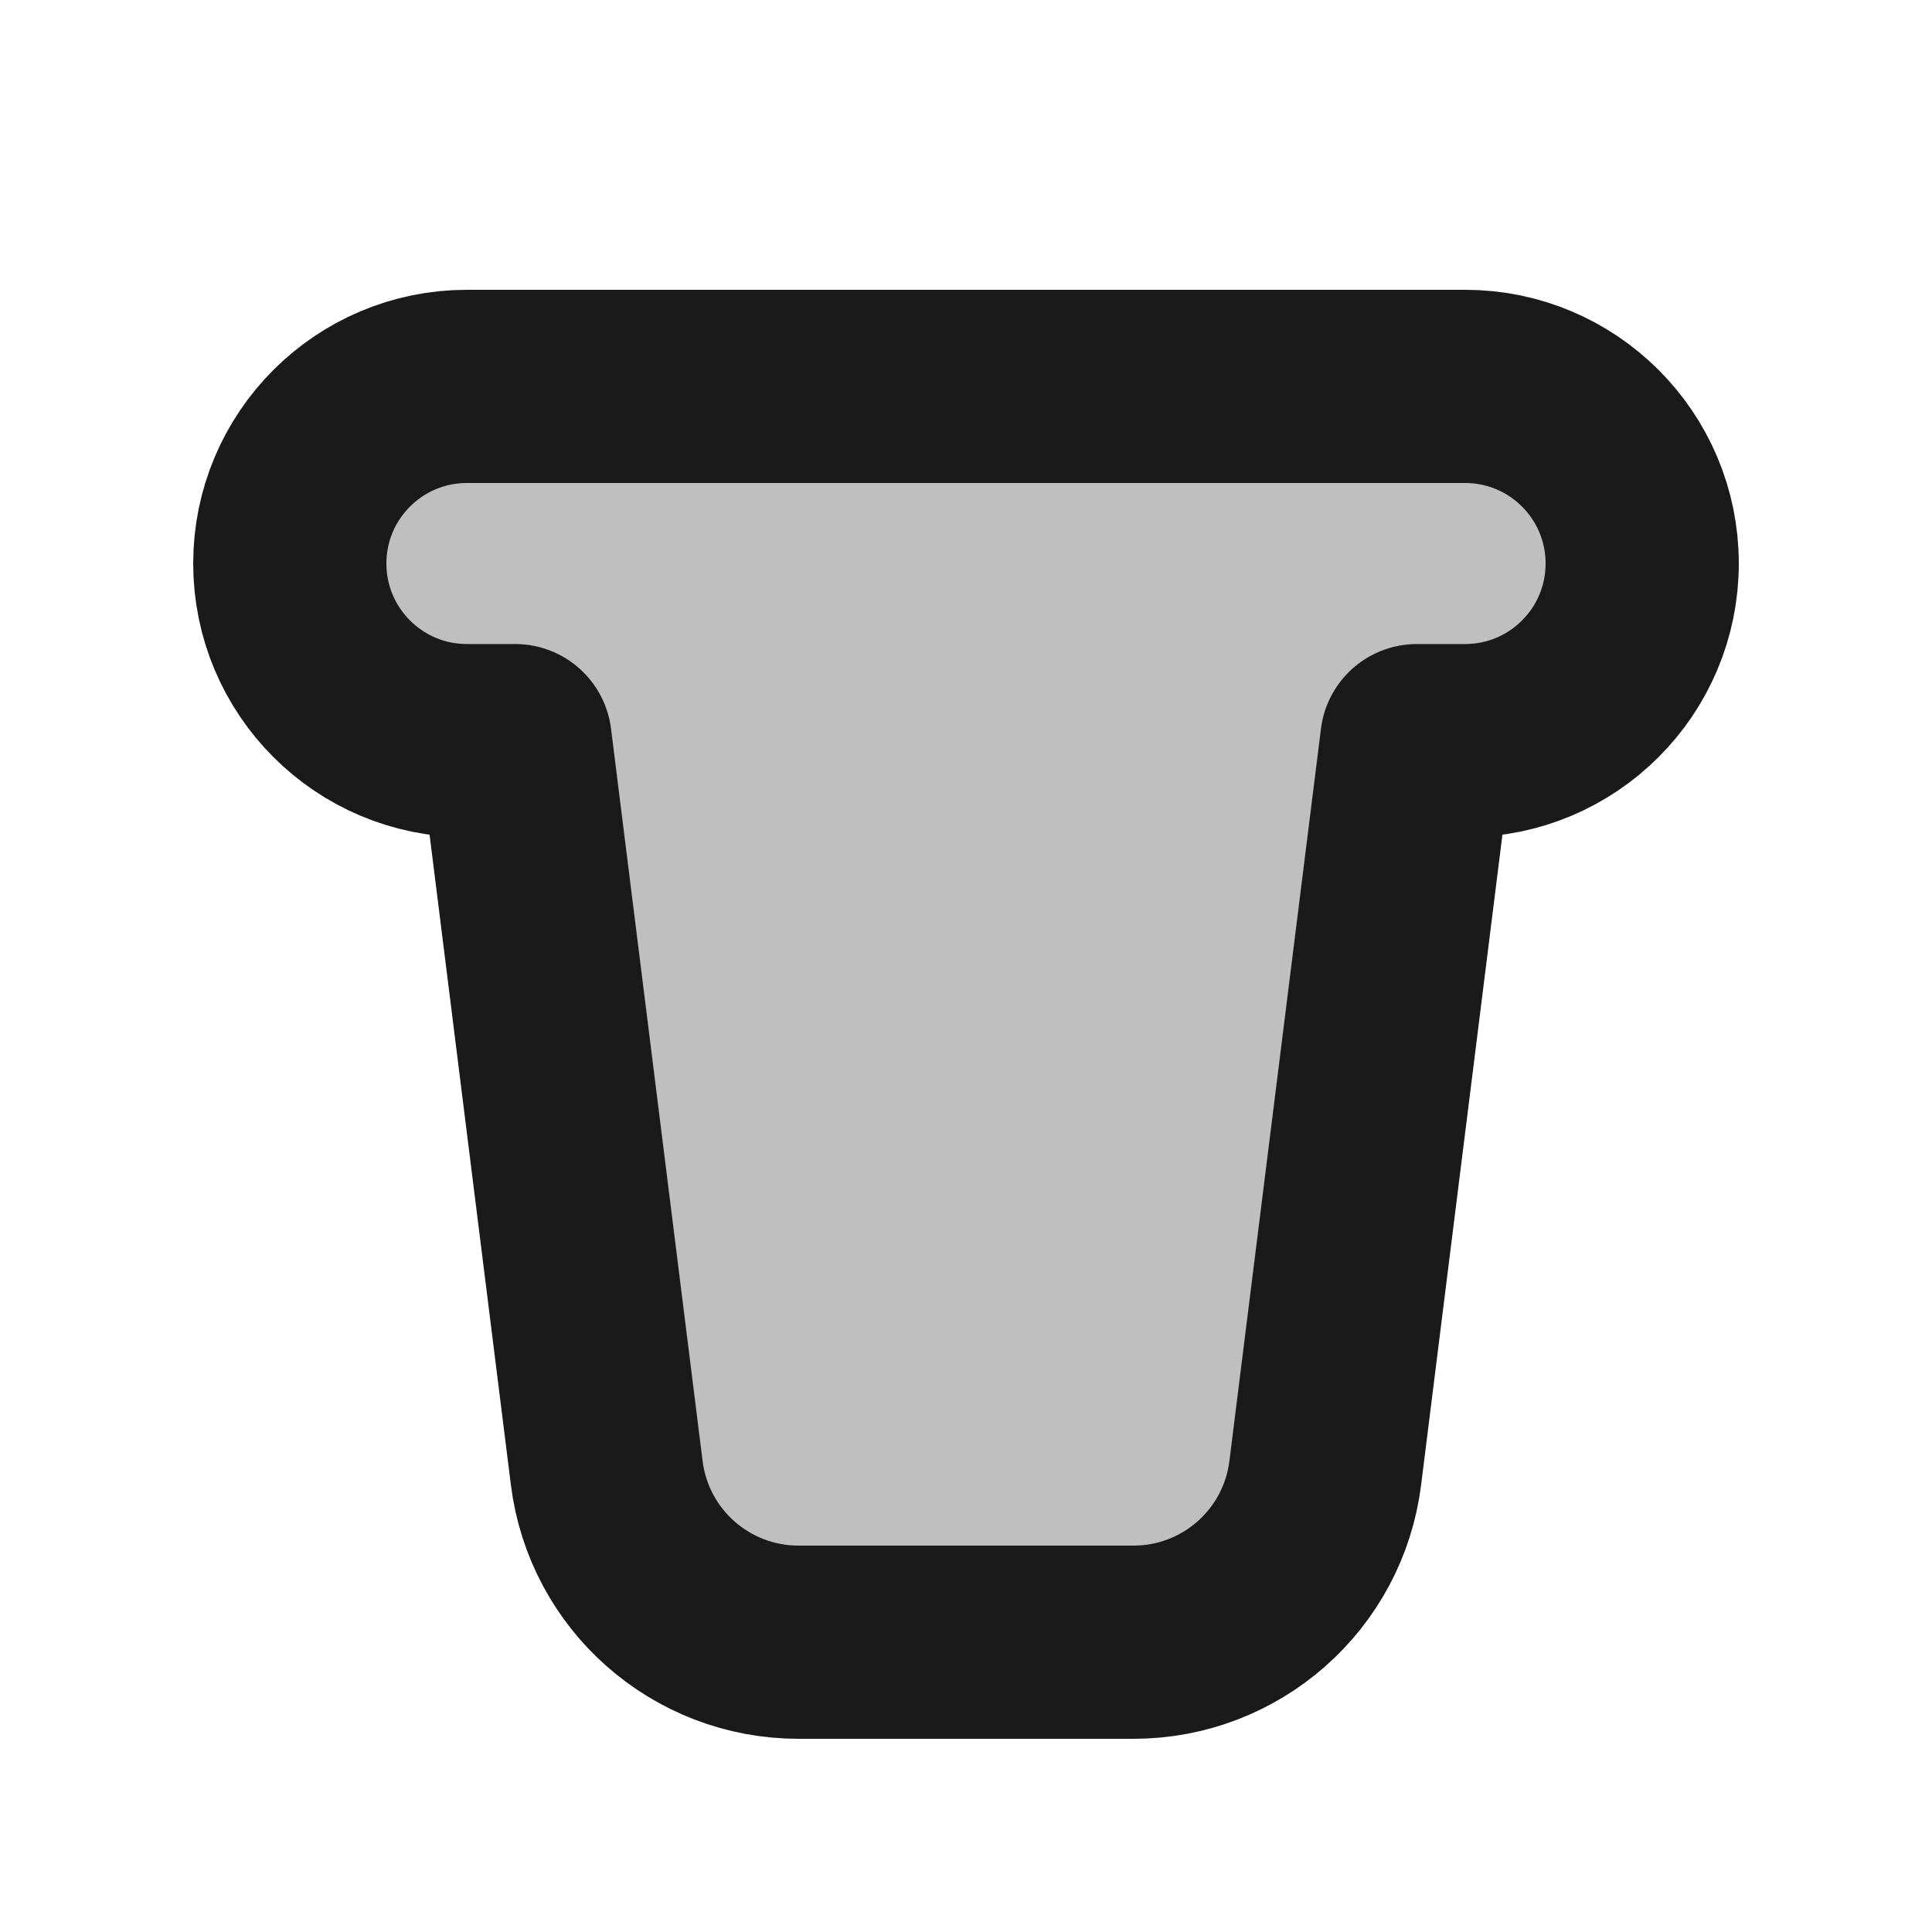
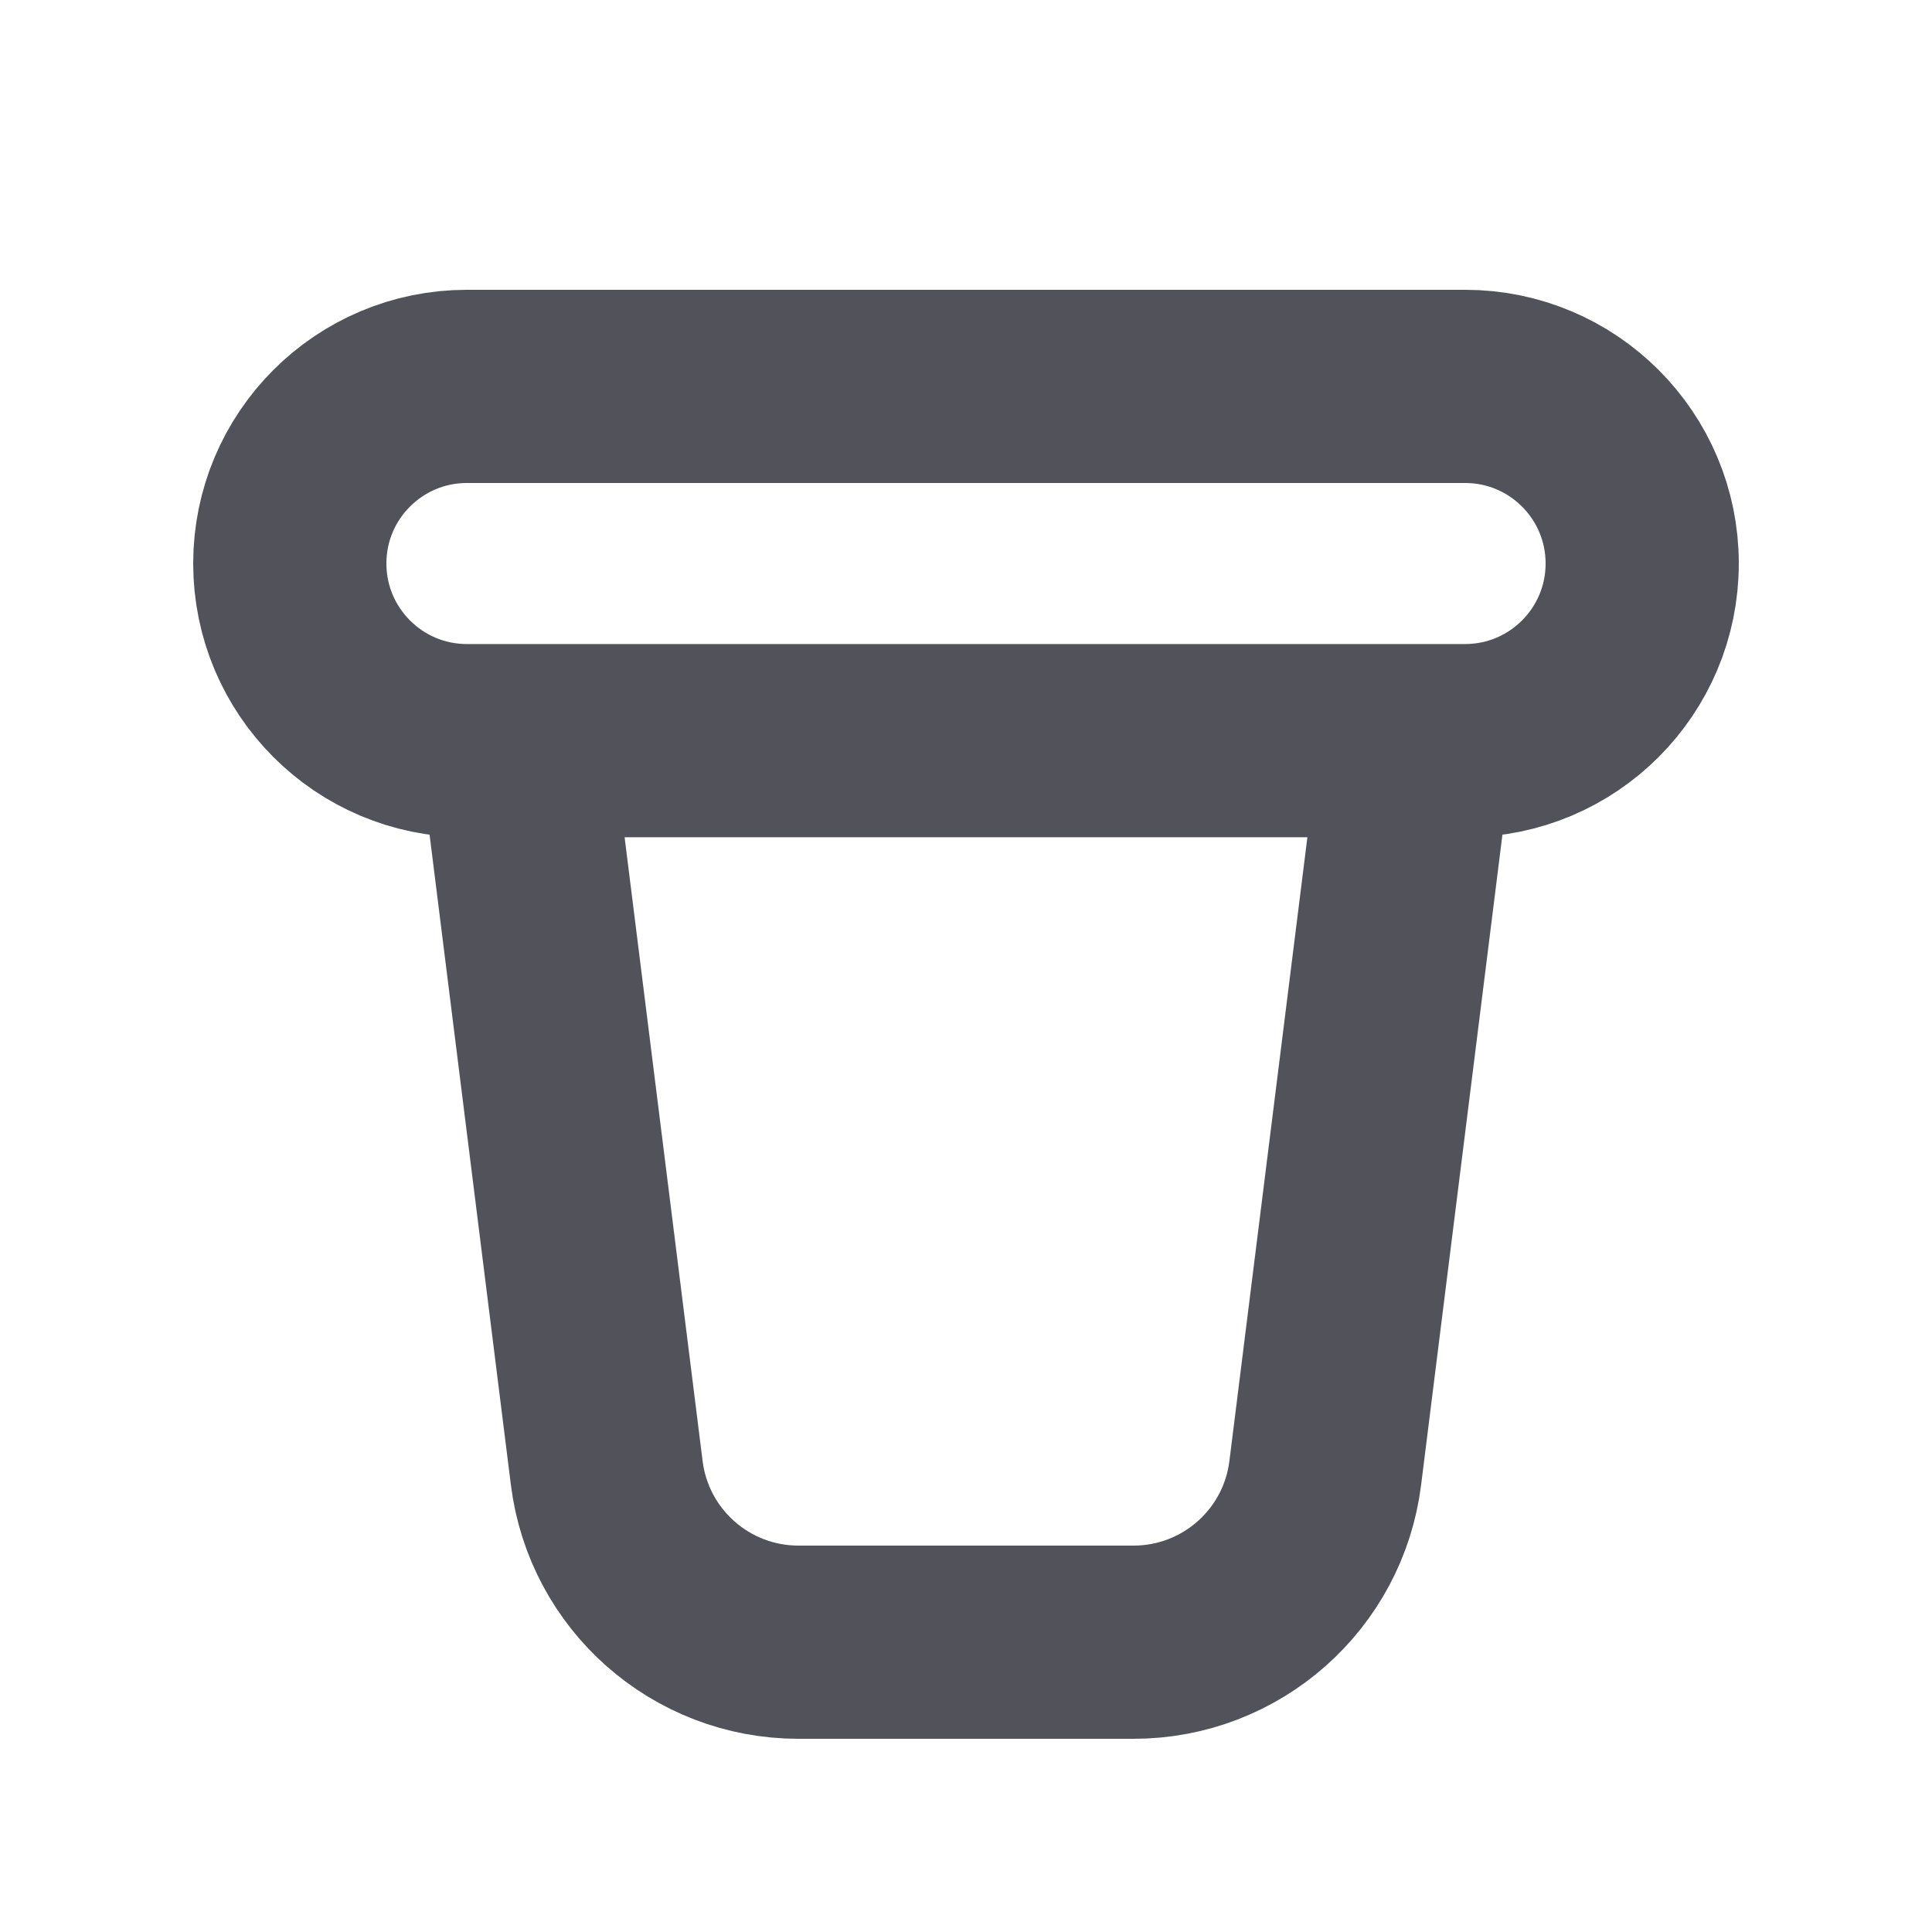
<svg xmlns="http://www.w3.org/2000/svg" width="20" height="20" viewBox="0 0 20 20" fill="none">
-   <path d="M6.281 15.248L5.333 7.667H4.833C3.821 7.667 3 6.846 3 5.833C3 4.821 3.821 4 4.833 4H15.167C16.179 4 17 4.821 17 5.833C17 6.846 16.179 7.667 15.167 7.667H14.667L13.719 15.248C13.594 16.249 12.743 17 11.734 17H8.266C7.257 17 6.406 16.249 6.281 15.248Z" fill="black" fill-opacity="0.25" stroke-width="2" stroke-linecap="round" stroke-linejoin="round" stroke="#1A1A1A" />
+   <path d="M5.333 7.667L6.281 15.248C6.406 16.249 7.257 17 8.266 17H11.734C12.743 17 13.594 16.249 13.719 15.248L14.667 7.667M5.333 7.667H14.667M5.333 7.667H4.833C3.821 7.667 3 6.846 3 5.833C3 4.821 3.821 4 4.833 4H15.167C16.179 4 17 4.821 17 5.833C17 6.846 16.179 7.667 15.167 7.667H14.667" stroke-width="2" stroke-linecap="round" stroke-linejoin="round" stroke="#52525B" />
</svg>
